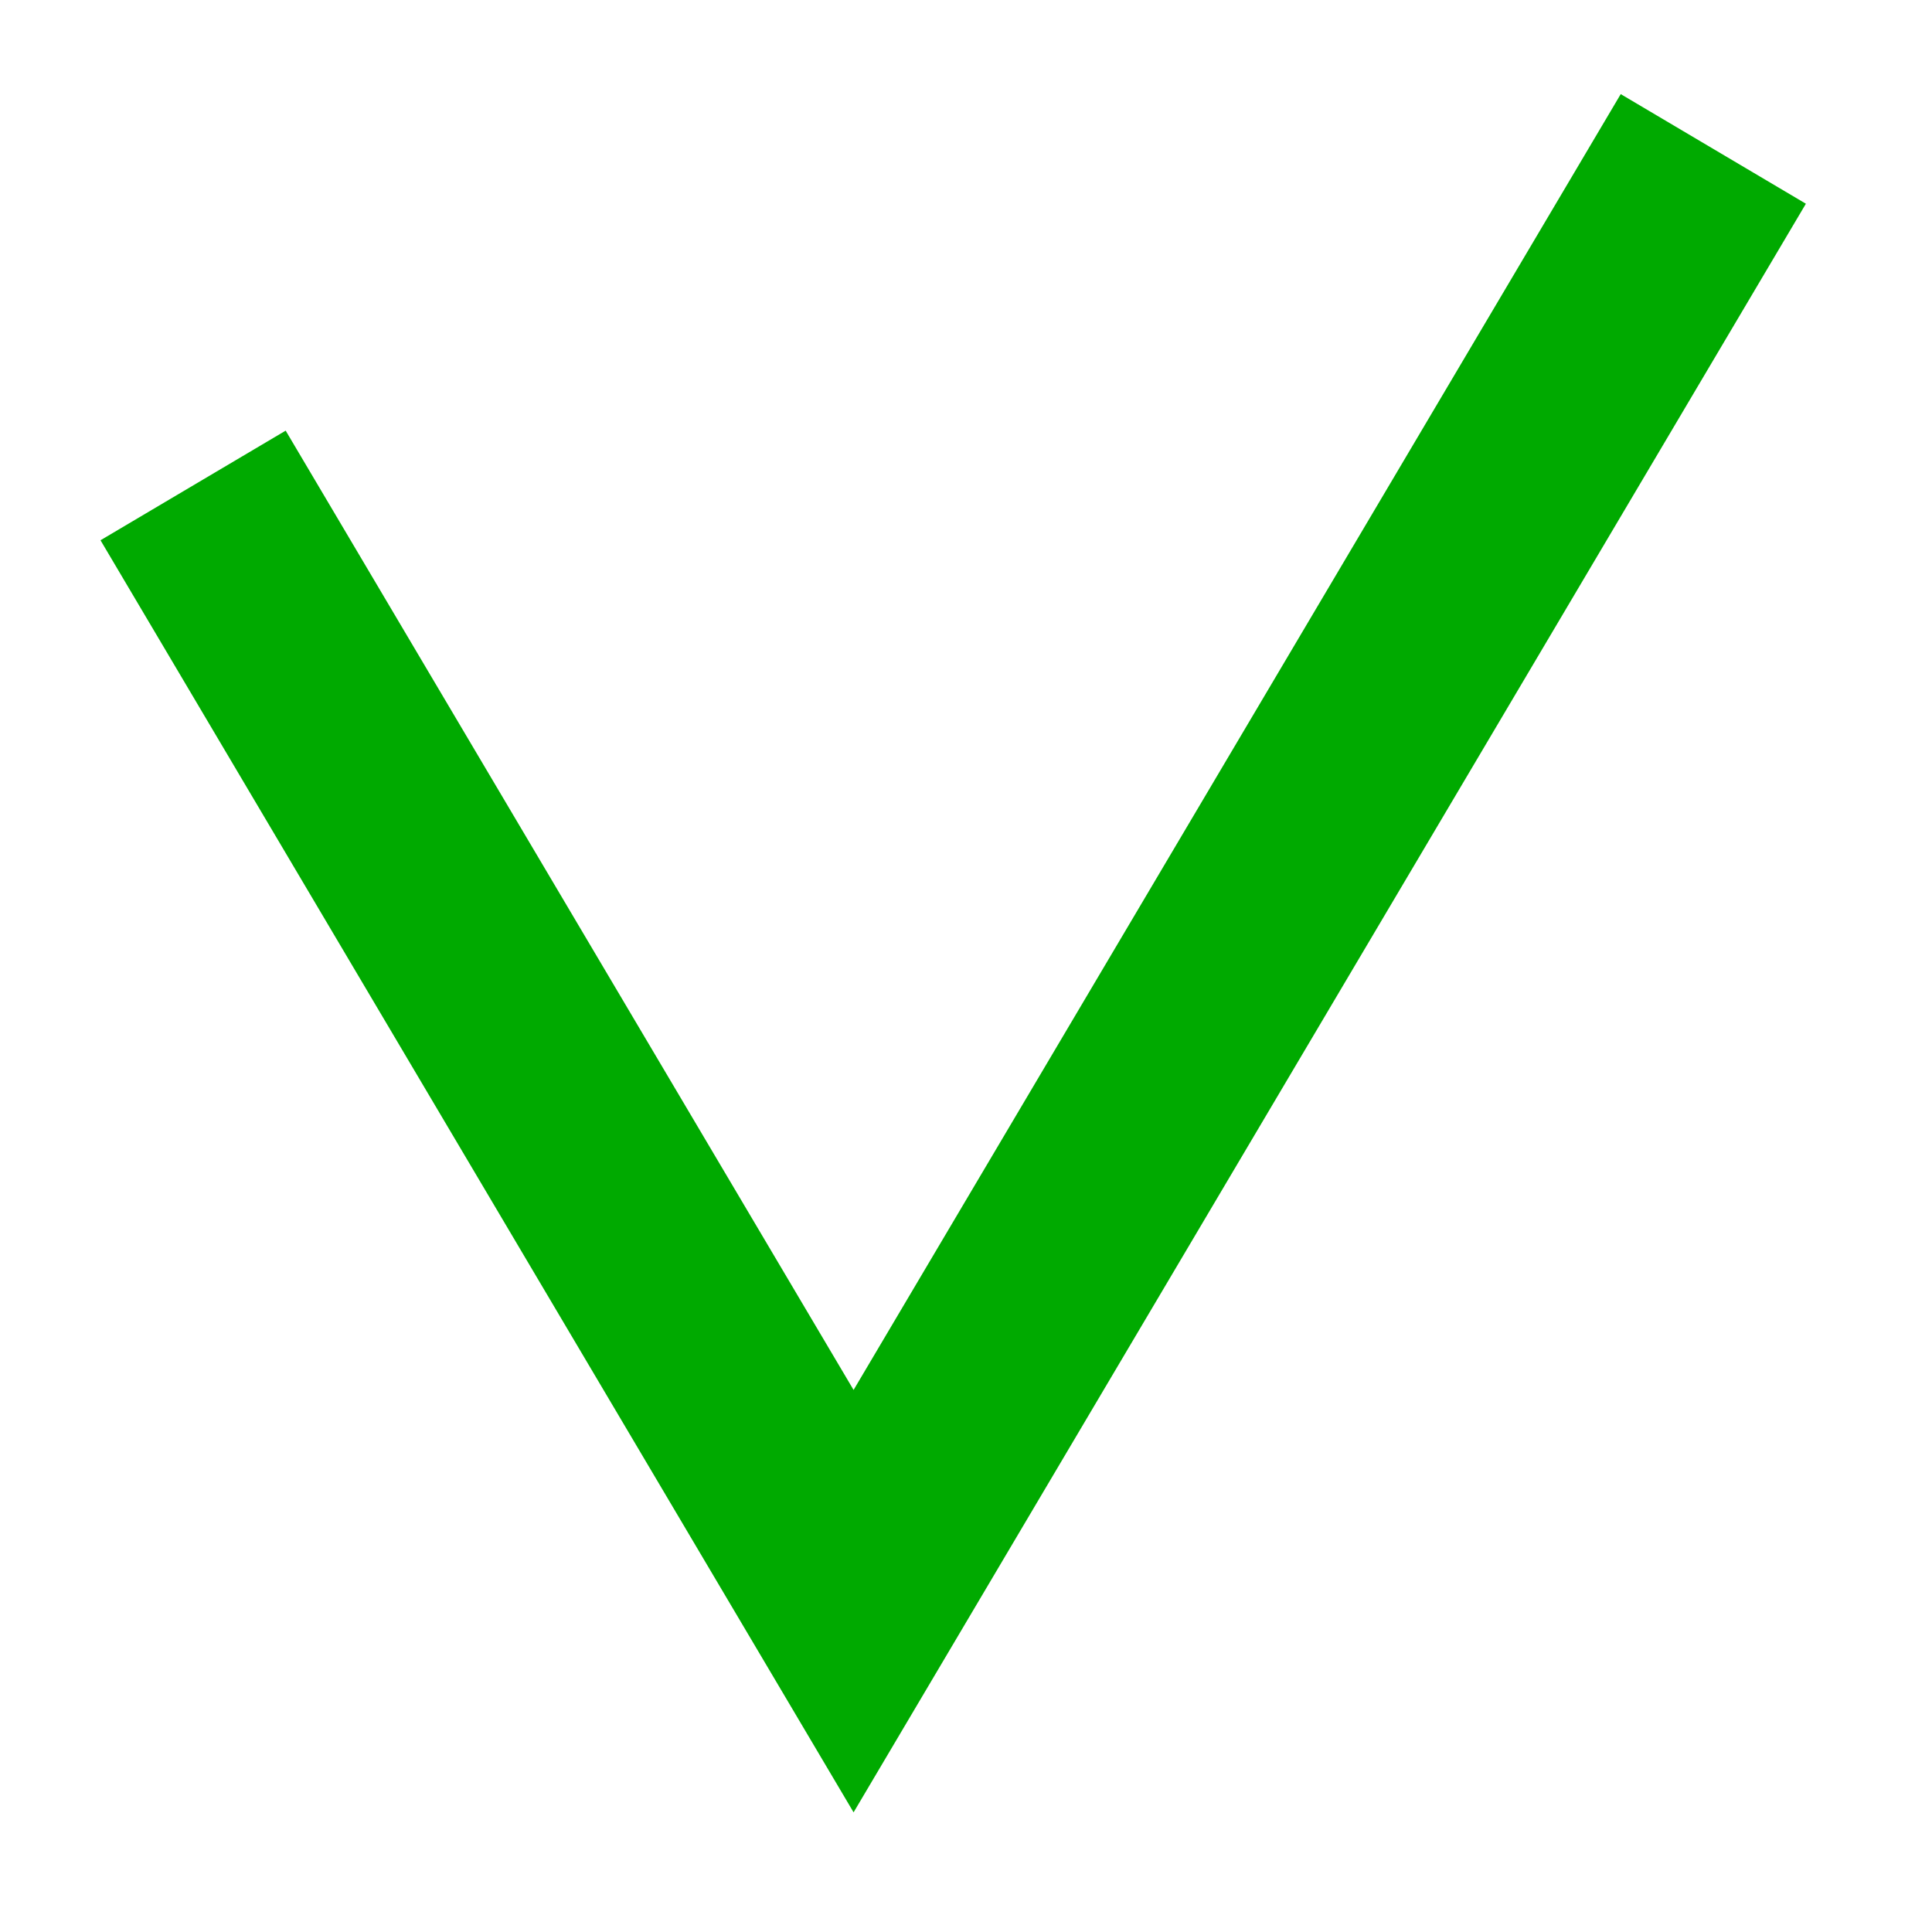
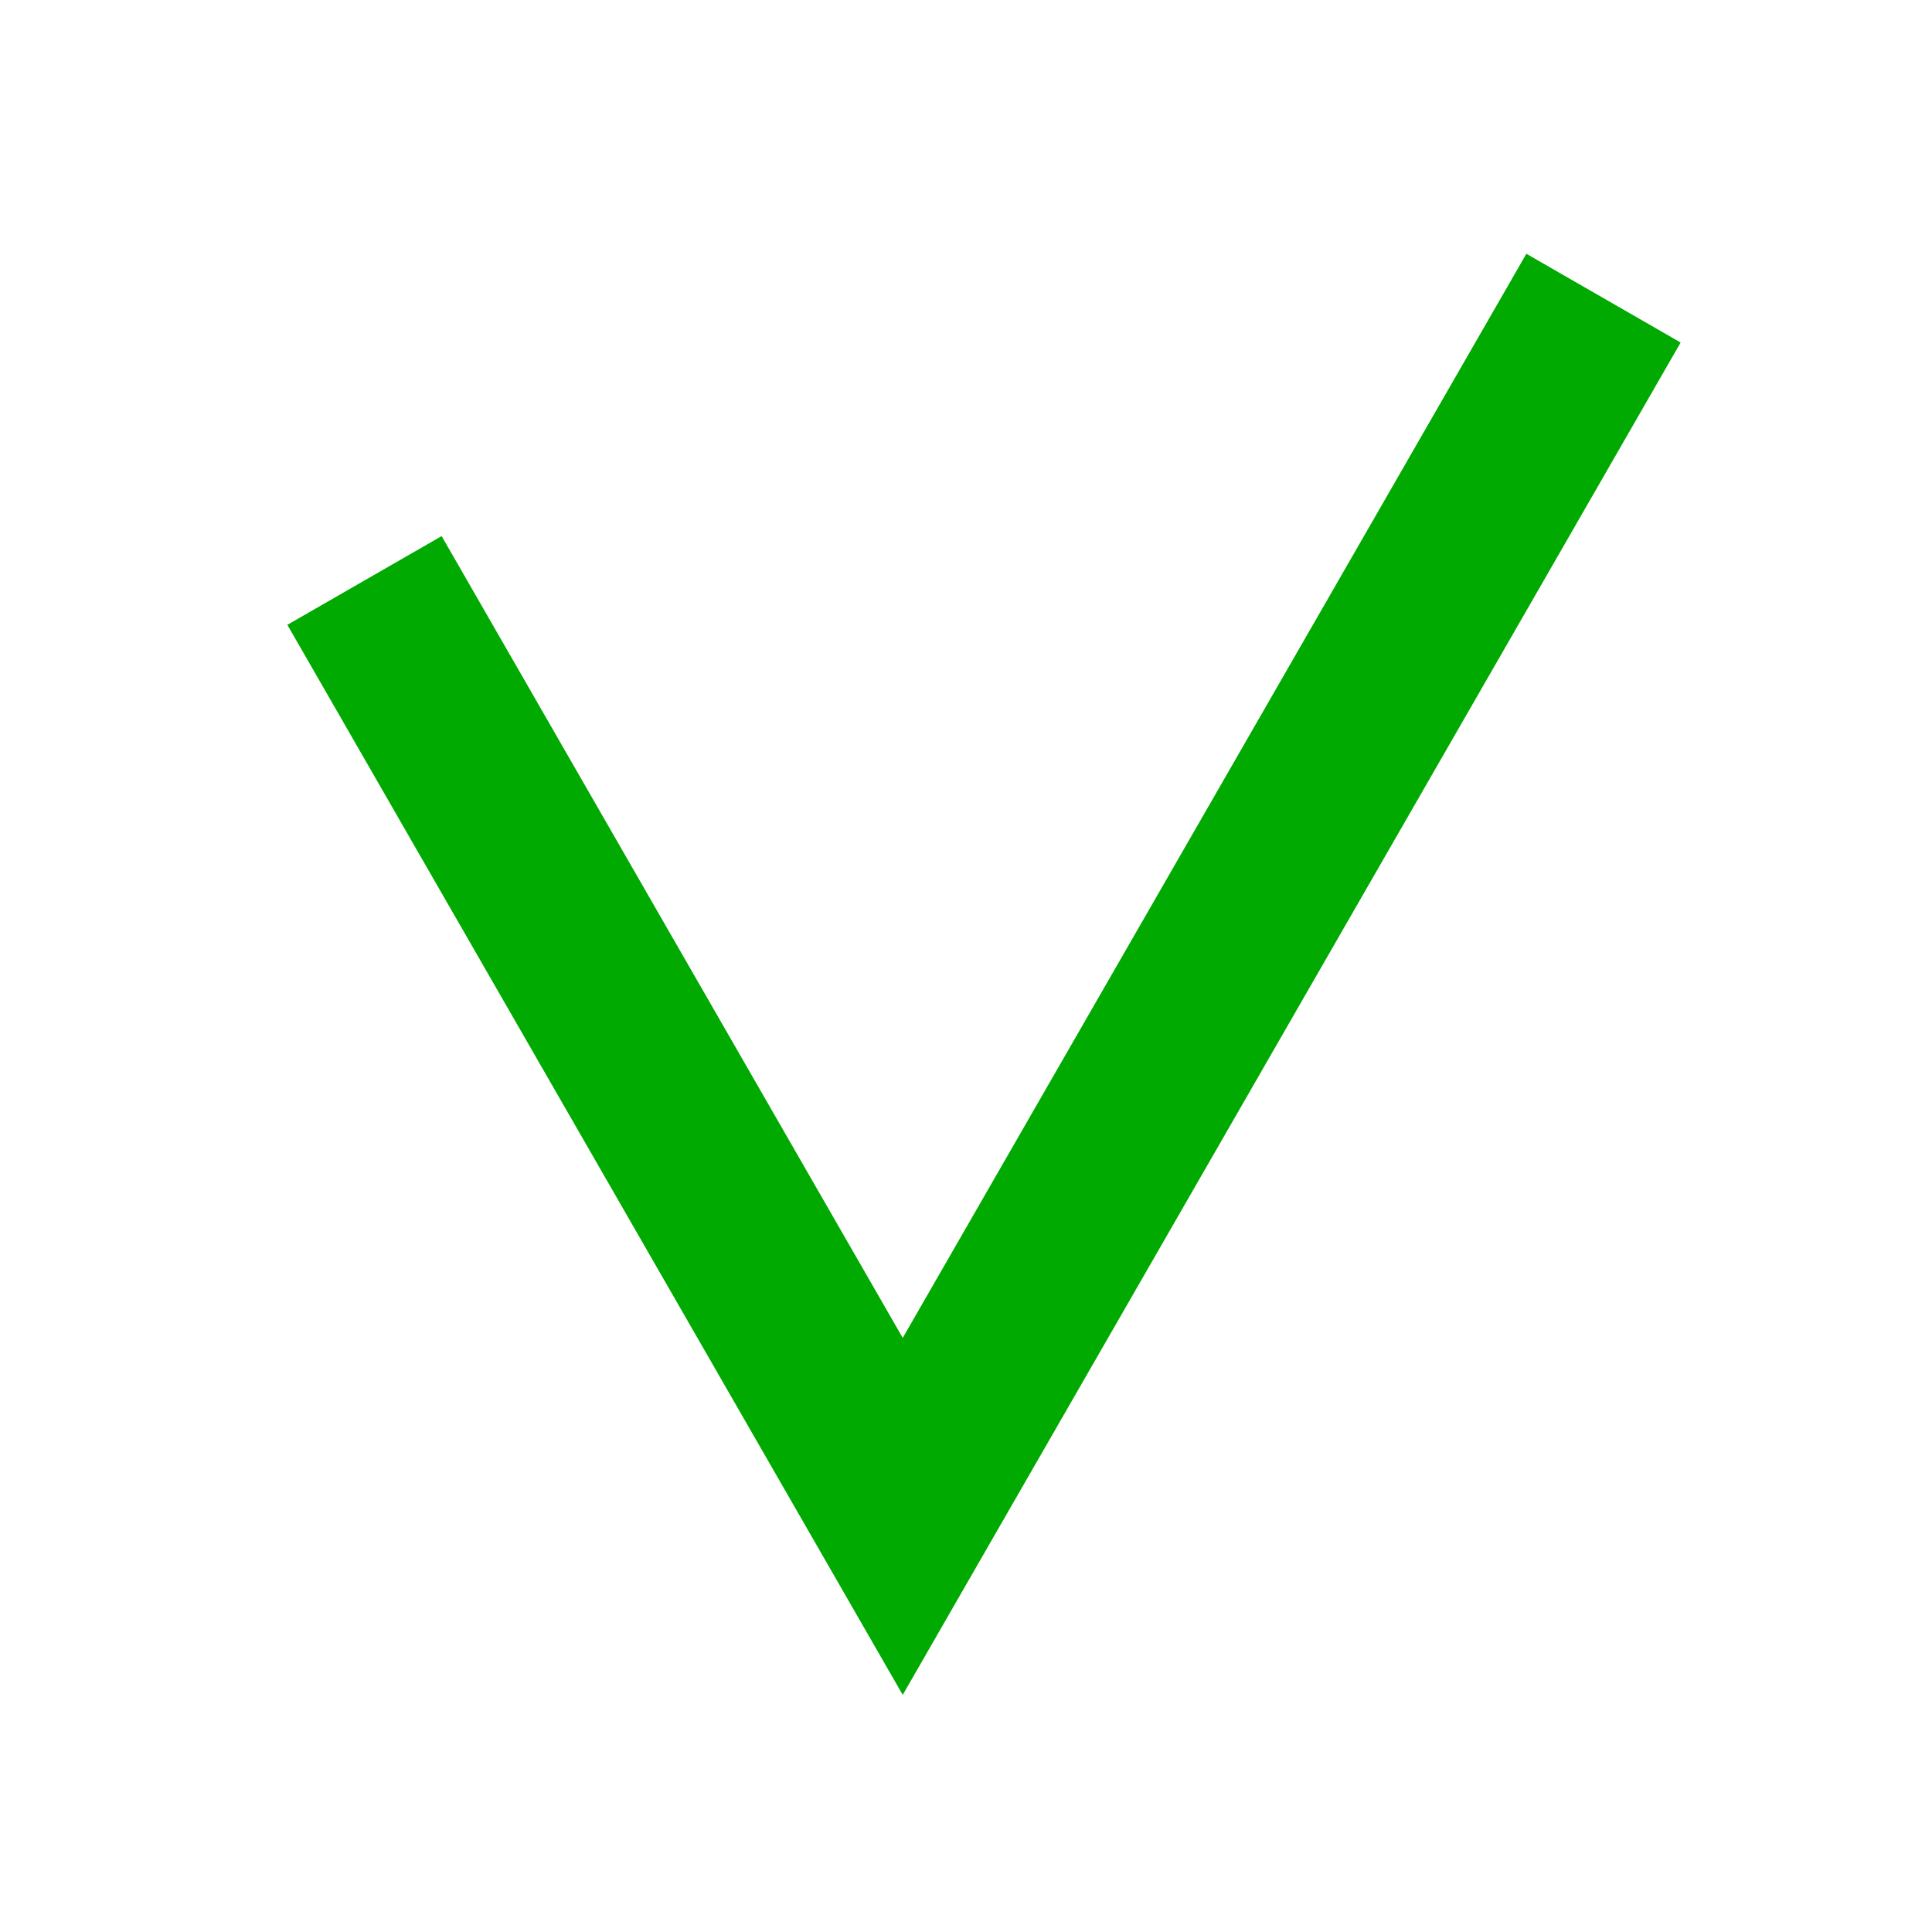
<svg xmlns="http://www.w3.org/2000/svg" width="16px" height="16px" id="svg2383">
  <defs id="defs2385">
    </defs>
  <g id="layer1">
-     <path style="opacity:1;fill:none;fill-opacity:1;fill-rule:nonzero;stroke:#00aa00;stroke-width:1.782;stroke-linecap:square;stroke-linejoin:miter;stroke-miterlimit:4;stroke-dasharray:none;stroke-opacity:1" d="M 2.053,4.787 L 7.069,13.26 L 13.735,2" id="path2395" />
+     <path style="opacity:1;fill:none;fill-opacity:1;fill-rule:nonzero;stroke:#00aa00;stroke-width:1.474;stroke-linecap:square;stroke-linejoin:miter;stroke-miterlimit:4;stroke-dasharray:none;stroke-opacity:1" d="M 3.386,5.446 L 7.476,12.558 L 12.912,3.108" id="path2395" />
  </g>
</svg>
